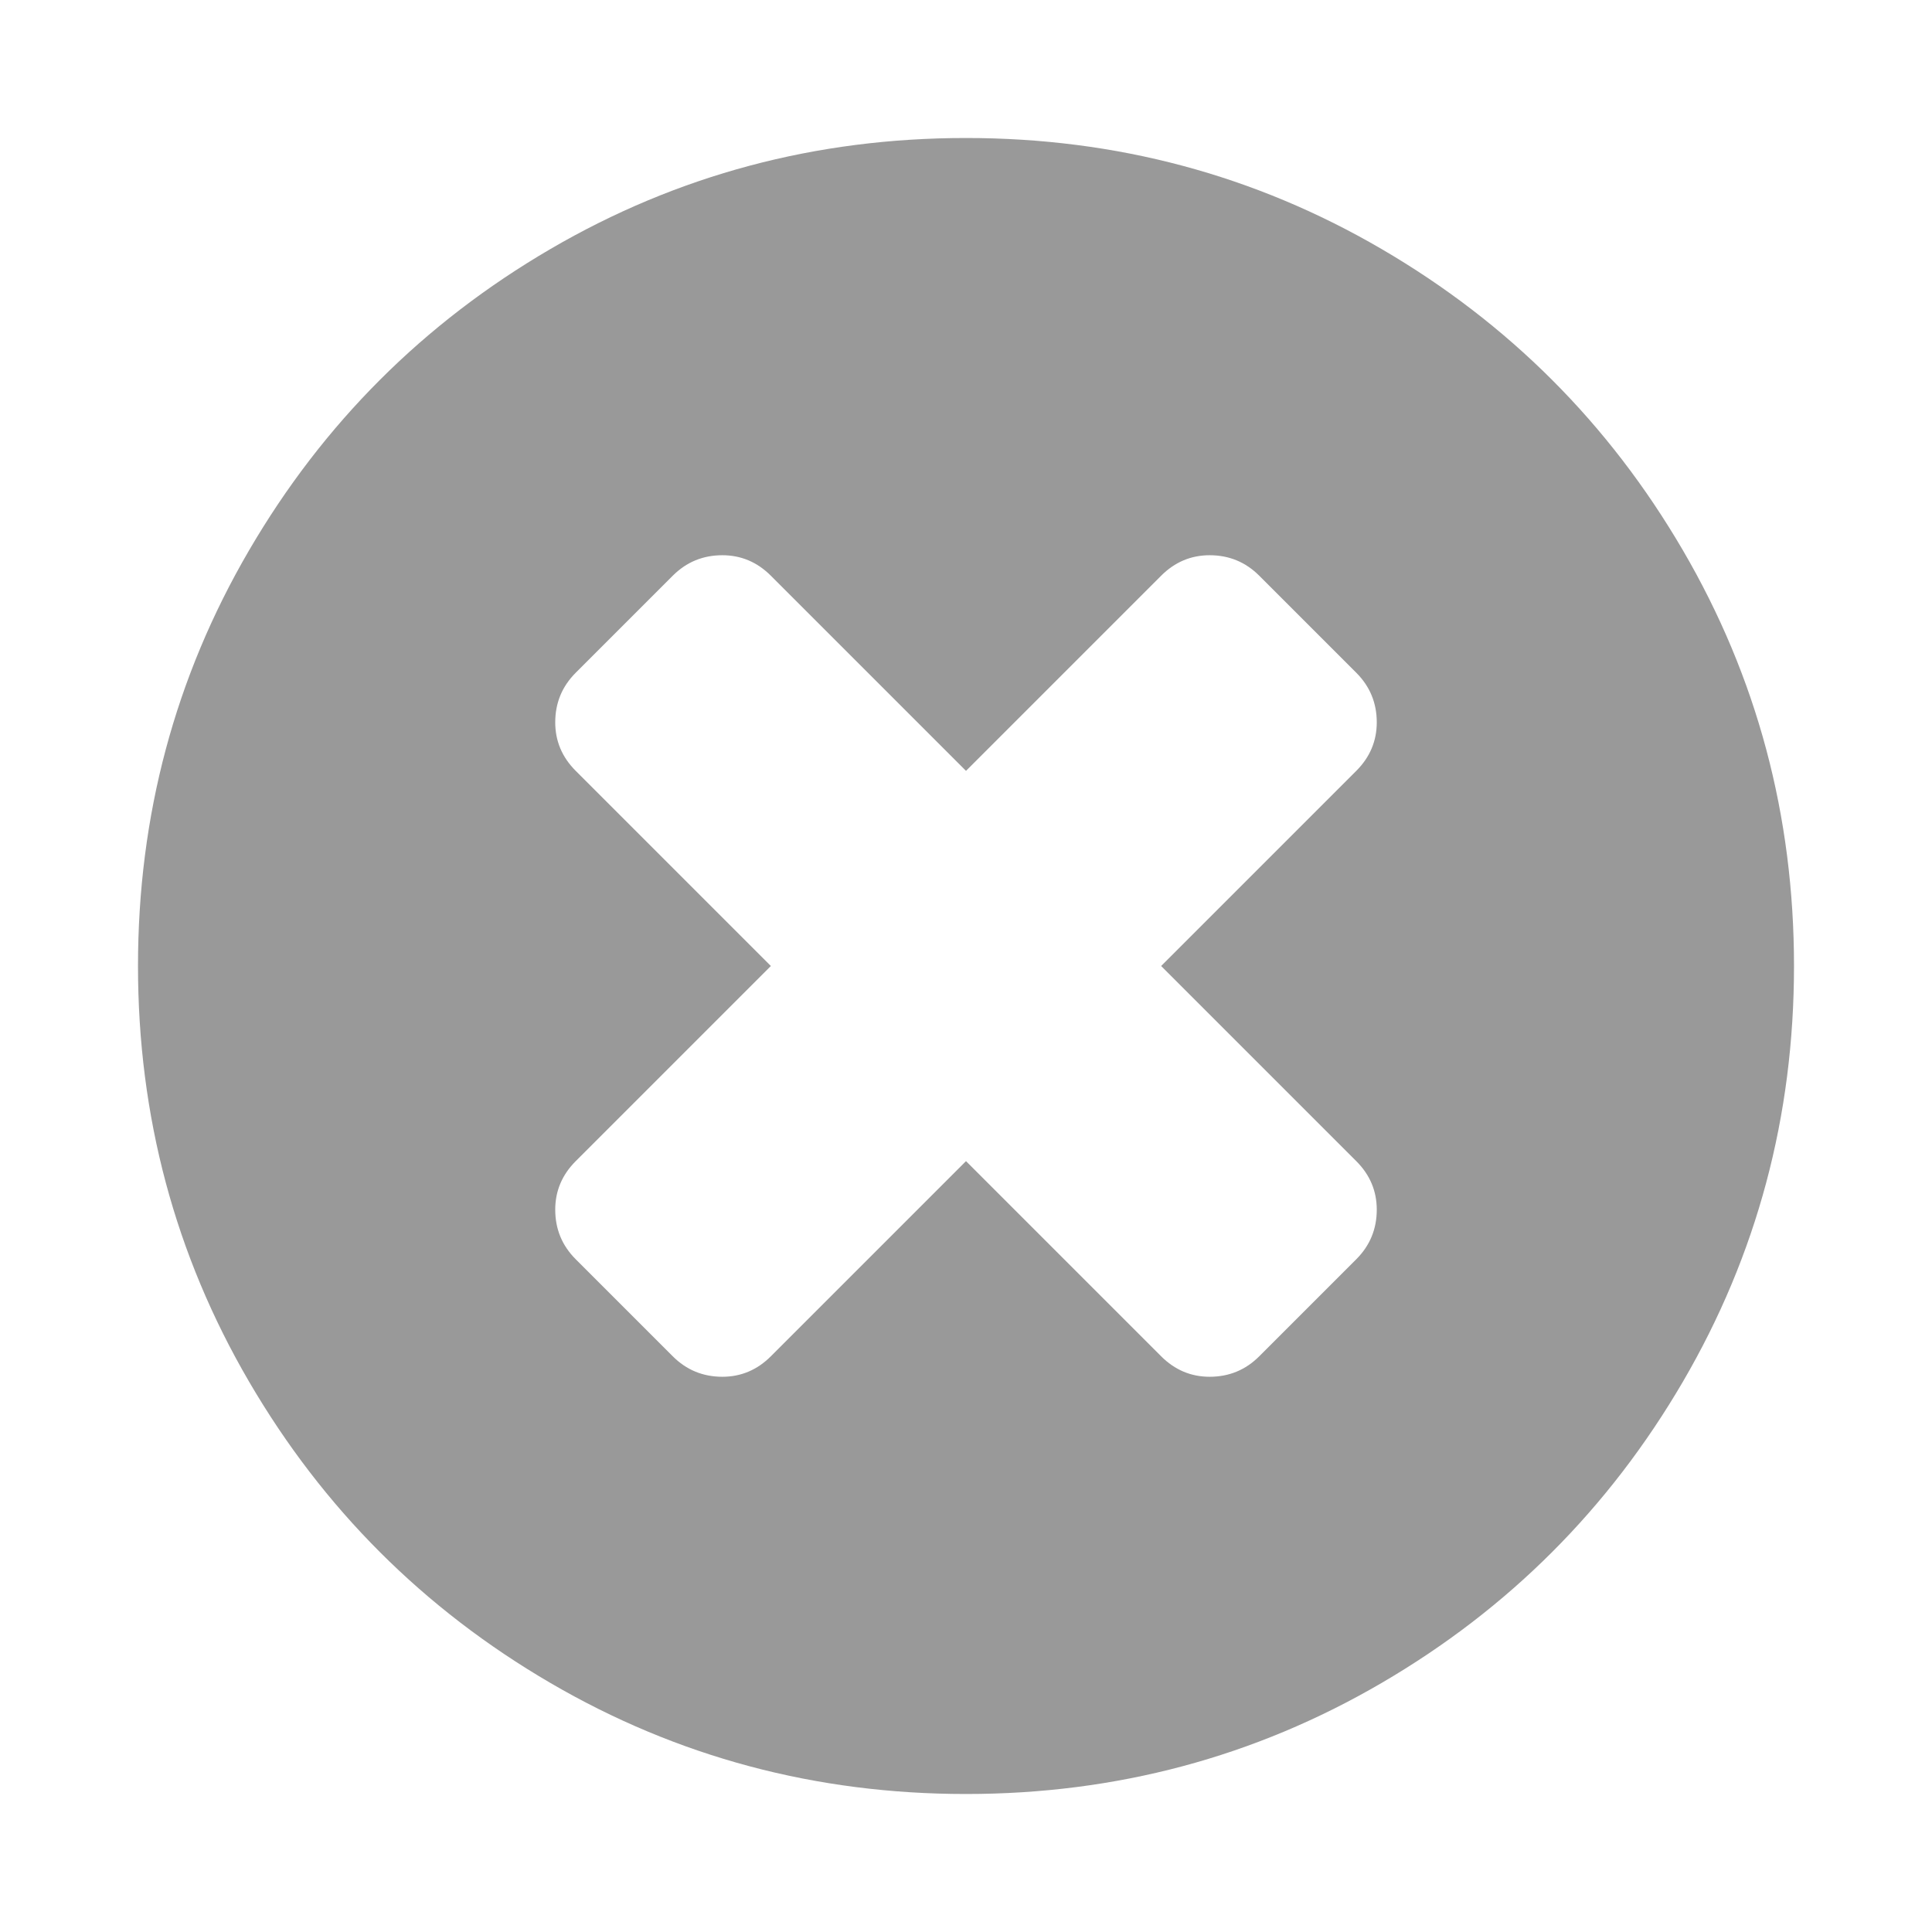
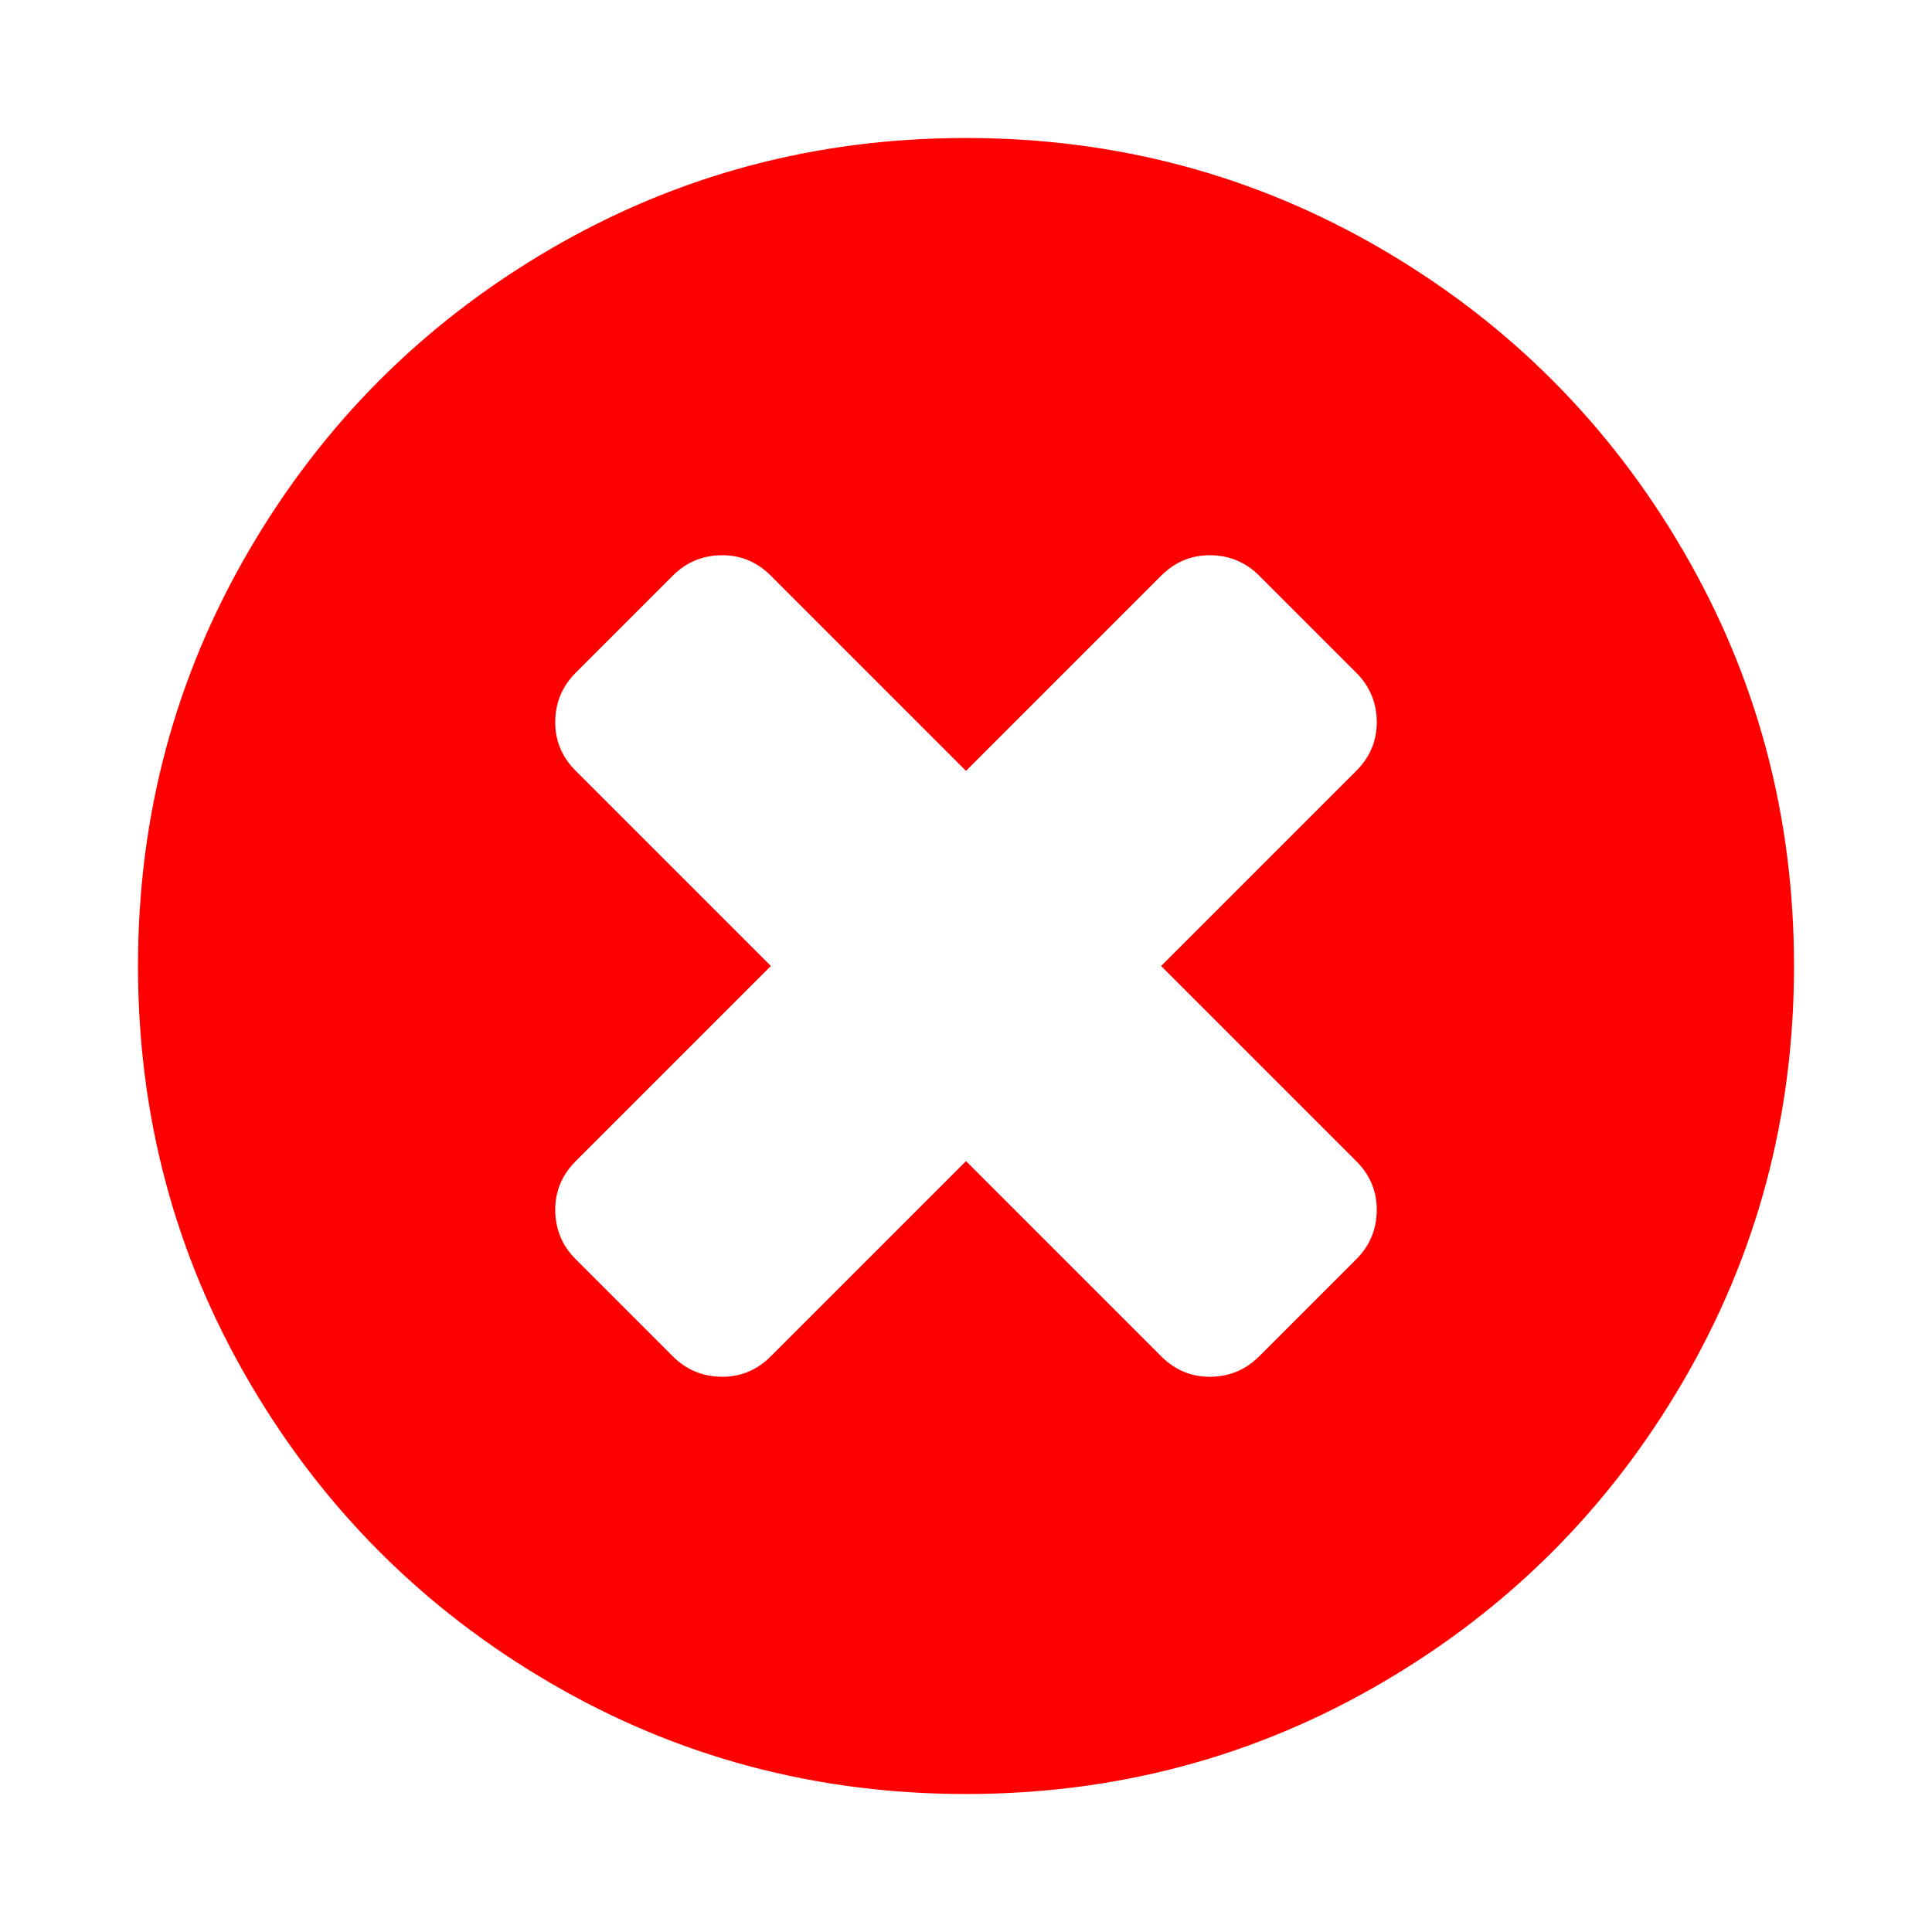
- <svg xmlns="http://www.w3.org/2000/svg" width="16" height="16" viewBox="0 0 1792 1792">
-   <path fill="#999999" d="M1277 1122q0-26-19-45l-181-181 181-181q19-19 19-45 0-27-19-46l-90-90q-19-19-46-19-26 0-45 19l-181 181-181-181q-19-19-45-19-27 0-46 19l-90 90q-19 19-19 46 0 26 19 45l181 181-181 181q-19 19-19 45 0 27 19 46l90 90q19 19 46 19 26 0 45-19l181-181 181 181q19 19 45 19 27 0 46-19l90-90q19-19 19-46zm387-226q0 209-103 385.5t-279.5 279.5-385.5 103-385.5-103-279.5-279.5-103-385.5 103-385.5 279.5-279.5 385.5-103 385.5 103 279.5 279.5 103 385.5z" />
+ <svg xmlns="http://www.w3.org/2000/svg" width="20" height="20" viewBox="0 0 1792 1792">
+   <path fill="#ff0000" d="M1277 1122q0-26-19-45l-181-181 181-181q19-19 19-45 0-27-19-46l-90-90q-19-19-46-19-26 0-45 19l-181 181-181-181q-19-19-45-19-27 0-46 19l-90 90q-19 19-19 46 0 26 19 45l181 181-181 181q-19 19-19 45 0 27 19 46l90 90q19 19 46 19 26 0 45-19l181-181 181 181q19 19 45 19 27 0 46-19l90-90q19-19 19-46zm387-226q0 209-103 385.5t-279.5 279.5-385.5 103-385.5-103-279.5-279.5-103-385.5 103-385.5 279.5-279.5 385.5-103 385.5 103 279.5 279.5 103 385.5z" />
</svg>
